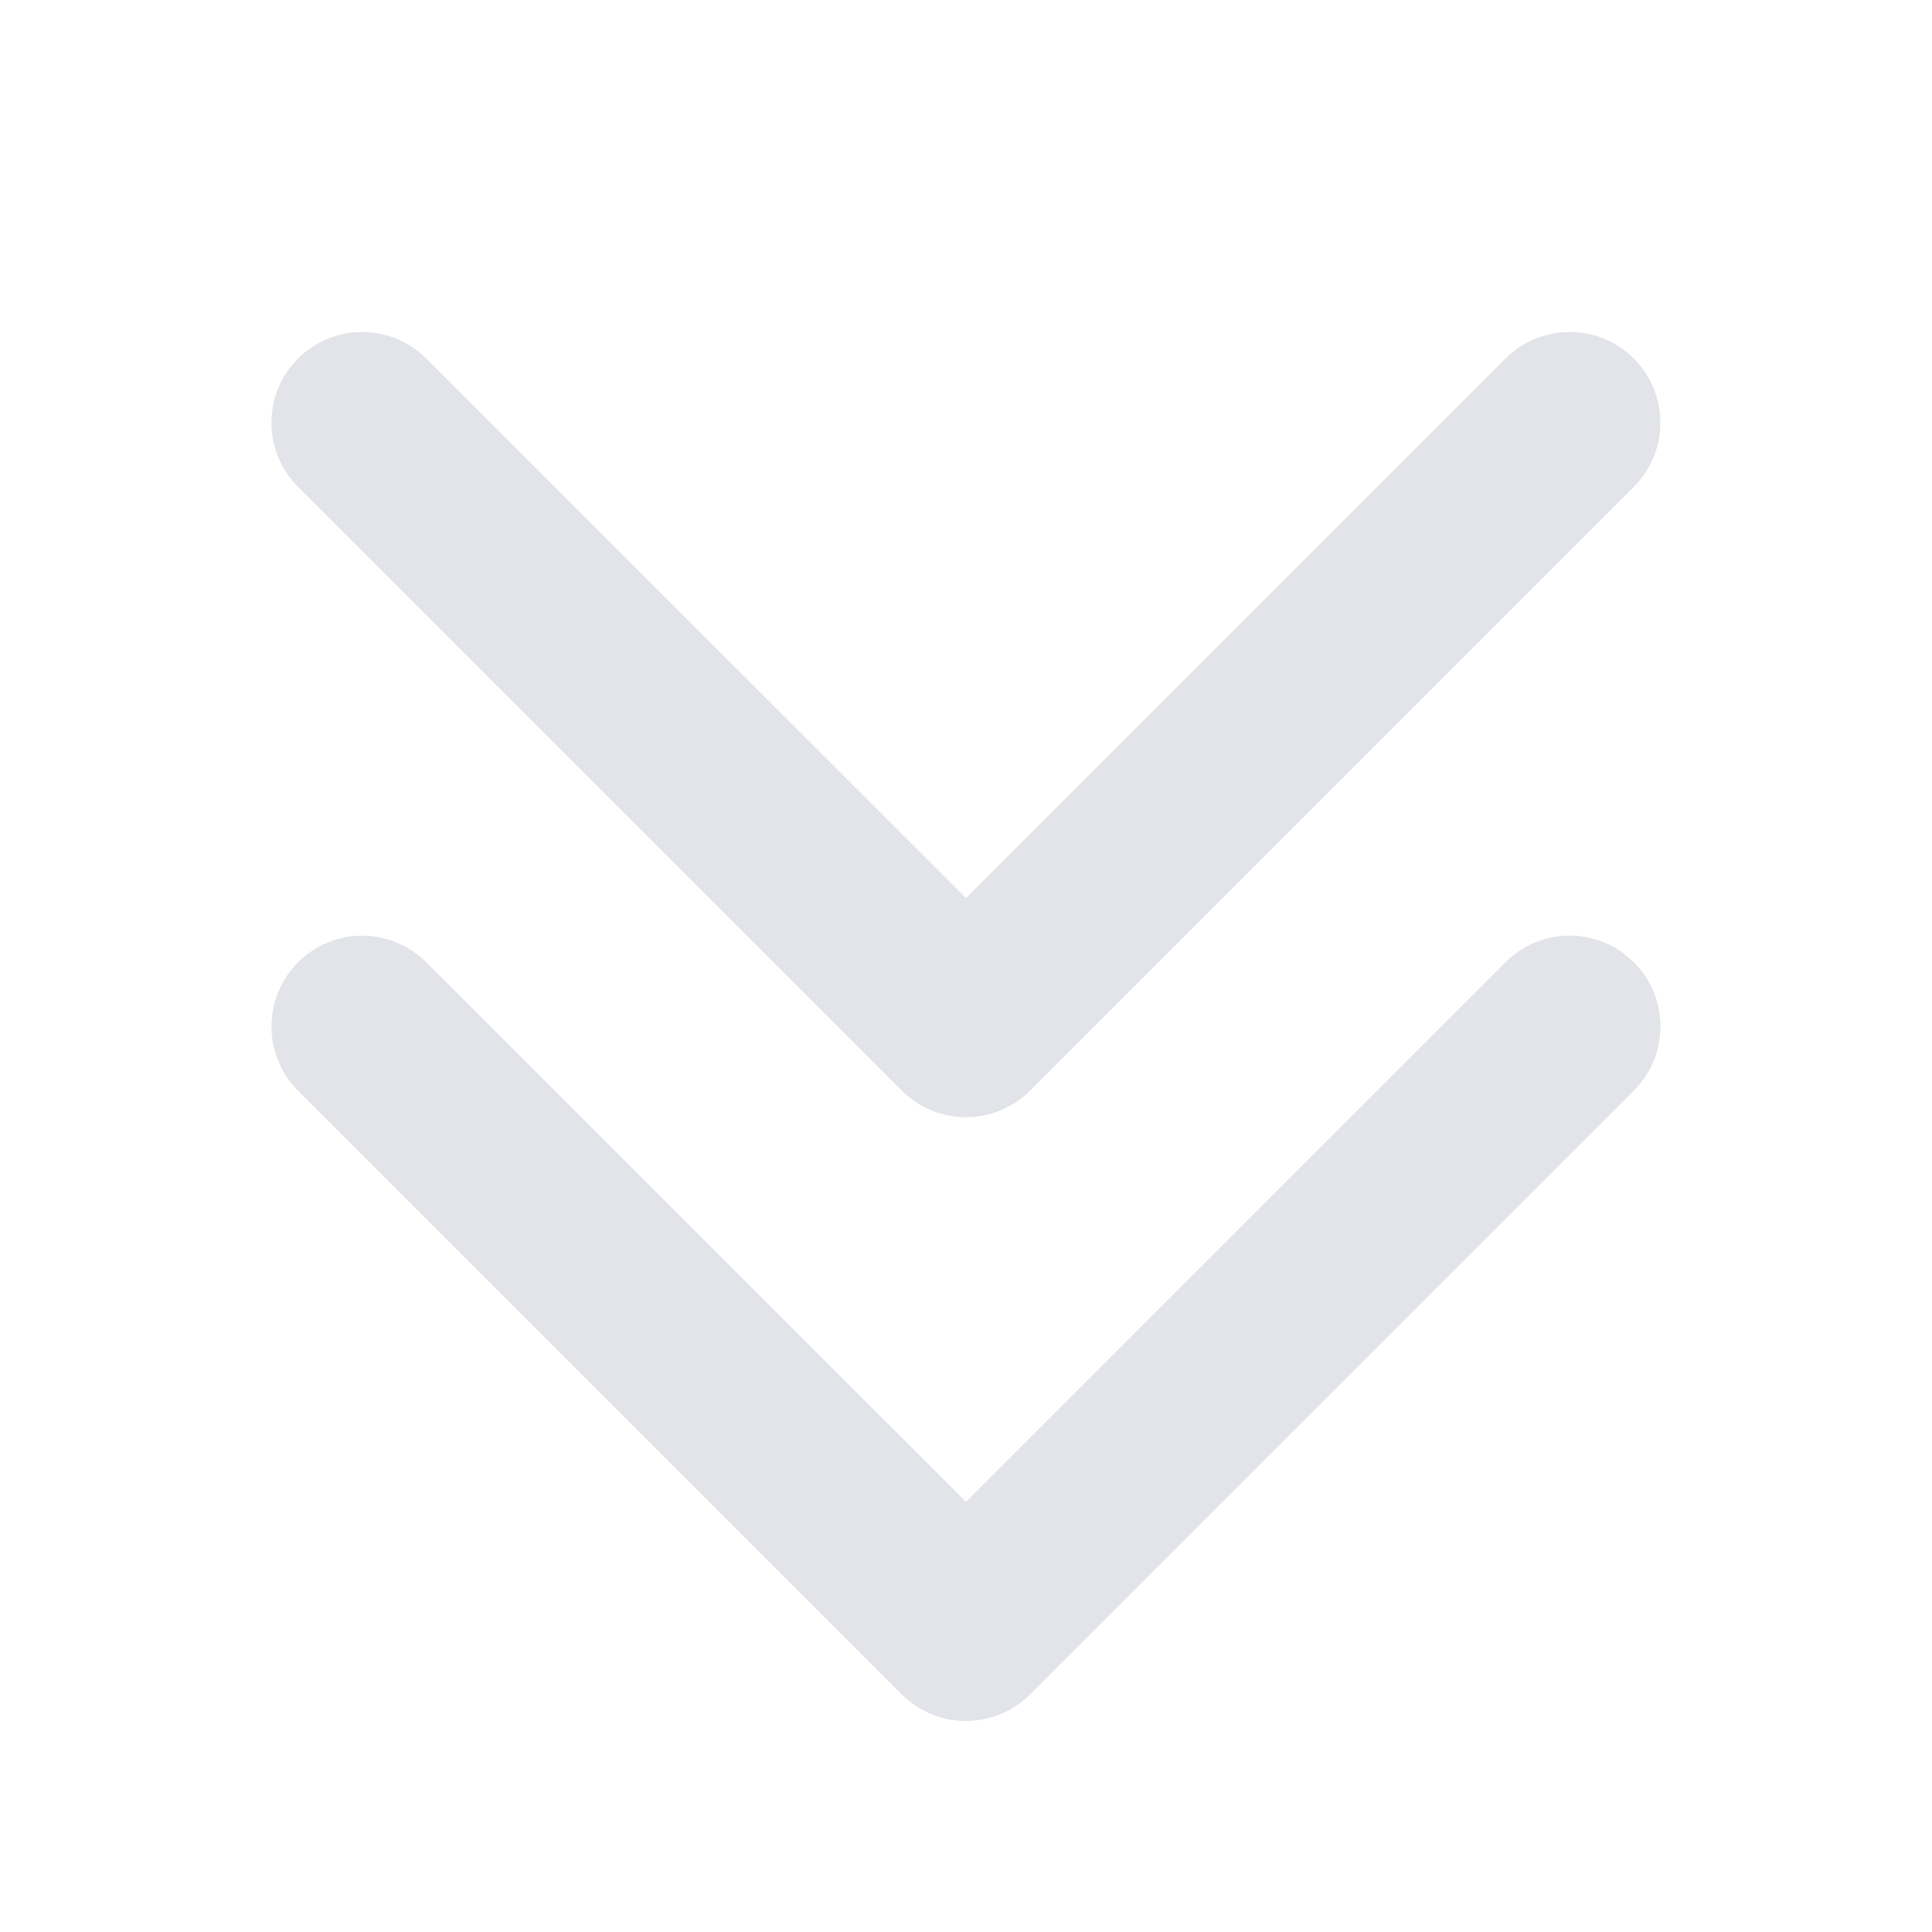
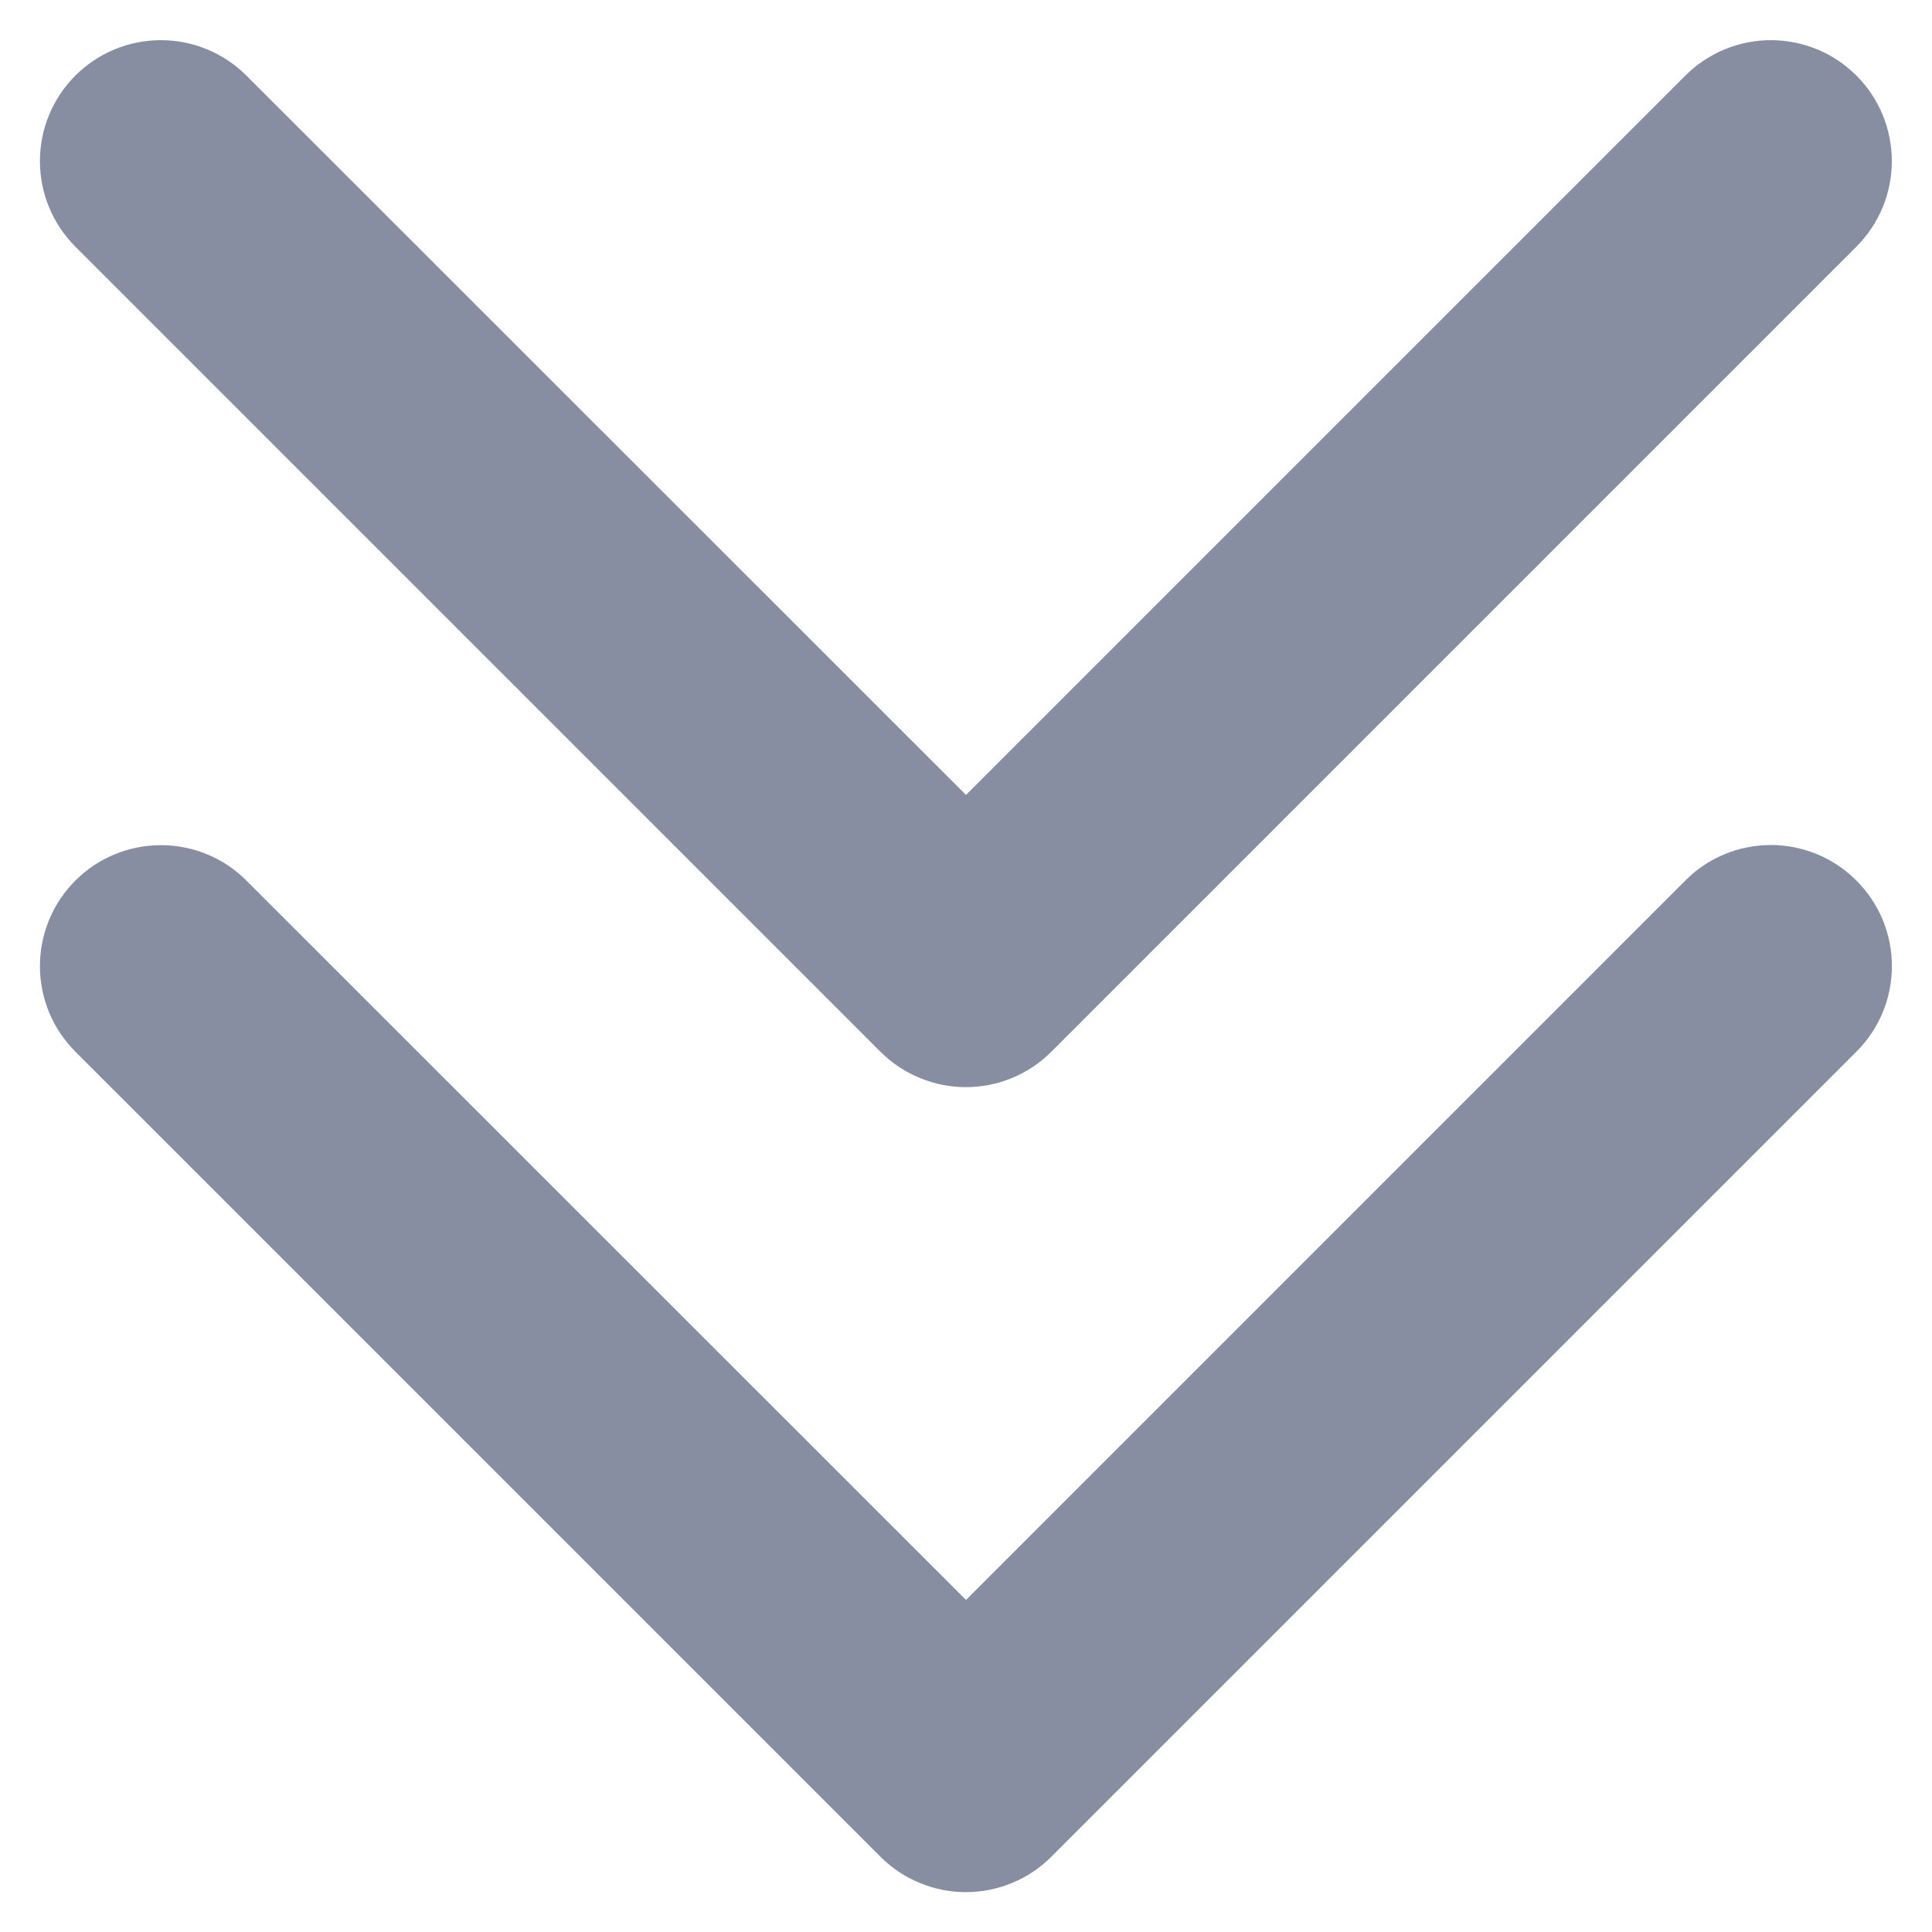
- <svg xmlns="http://www.w3.org/2000/svg" width="32" height="32" viewBox="0 0 32 32" fill="none">
-   <path d="M27.061 15.939C27.201 16.078 27.312 16.244 27.388 16.426C27.463 16.608 27.502 16.804 27.502 17.001C27.502 17.199 27.463 17.394 27.388 17.576C27.312 17.759 27.201 17.924 27.061 18.064L17.061 28.064C16.922 28.203 16.756 28.314 16.574 28.39C16.392 28.466 16.196 28.505 15.999 28.505C15.801 28.505 15.606 28.466 15.424 28.39C15.241 28.314 15.076 28.203 14.936 28.064L4.936 18.064C4.797 17.924 4.686 17.759 4.611 17.576C4.535 17.394 4.496 17.198 4.496 17.001C4.496 16.804 4.535 16.608 4.611 16.426C4.686 16.244 4.797 16.078 4.936 15.939C5.076 15.799 5.241 15.688 5.424 15.613C5.606 15.537 5.801 15.498 5.999 15.498C6.196 15.498 6.391 15.537 6.574 15.613C6.756 15.688 6.922 15.799 7.061 15.939L16 24.875L24.939 15.935C25.078 15.796 25.244 15.685 25.426 15.61C25.608 15.535 25.804 15.496 26.001 15.497C26.198 15.497 26.393 15.536 26.575 15.612C26.757 15.688 26.922 15.799 27.061 15.939ZM14.936 18.064C15.076 18.203 15.241 18.314 15.424 18.39C15.606 18.466 15.801 18.505 15.999 18.505C16.196 18.505 16.392 18.466 16.574 18.39C16.756 18.314 16.922 18.203 17.061 18.064L27.061 8.064C27.201 7.924 27.311 7.758 27.387 7.576C27.462 7.394 27.501 7.198 27.501 7.001C27.501 6.804 27.462 6.608 27.387 6.426C27.311 6.244 27.201 6.078 27.061 5.939C26.922 5.799 26.756 5.688 26.574 5.613C26.392 5.537 26.196 5.499 25.999 5.499C25.801 5.499 25.606 5.537 25.424 5.613C25.241 5.688 25.076 5.799 24.936 5.939L16 14.875L7.061 5.939C6.779 5.657 6.397 5.499 5.999 5.499C5.6 5.499 5.218 5.657 4.936 5.939C4.654 6.22 4.496 6.603 4.496 7.001C4.496 7.4 4.654 7.782 4.936 8.064L14.936 18.064Z" fill="#E2E4E9" />
+ <svg xmlns="http://www.w3.org/2000/svg" width="24" height="24" viewBox="0 0 24 24" fill="none">
+   <path d="M23.061 10.939C23.201 11.078 23.312 11.244 23.388 11.426C23.463 11.608 23.502 11.804 23.502 12.001C23.502 12.199 23.463 12.394 23.388 12.576C23.312 12.759 23.201 12.924 23.061 13.064L13.061 23.064C12.922 23.204 12.756 23.315 12.574 23.39C12.392 23.466 12.196 23.505 11.999 23.505C11.801 23.505 11.606 23.466 11.424 23.39C11.241 23.315 11.076 23.204 10.936 23.064L0.936 13.064C0.797 12.924 0.686 12.759 0.61 12.576C0.535 12.394 0.496 12.199 0.496 12.001C0.496 11.804 0.535 11.608 0.61 11.426C0.686 11.244 0.797 11.078 0.936 10.939C1.076 10.799 1.241 10.688 1.424 10.613C1.606 10.537 1.801 10.499 1.999 10.499C2.196 10.499 2.391 10.537 2.574 10.613C2.756 10.688 2.922 10.799 3.061 10.939L12 19.875L20.939 10.935C21.078 10.796 21.244 10.685 21.426 10.61C21.608 10.535 21.804 10.497 22.001 10.497C22.198 10.497 22.393 10.537 22.575 10.612C22.757 10.688 22.922 10.799 23.061 10.939ZM10.936 13.064C11.076 13.204 11.241 13.315 11.424 13.39C11.606 13.466 11.801 13.505 11.999 13.505C12.196 13.505 12.392 13.466 12.574 13.39C12.756 13.315 12.922 13.204 13.061 13.064L23.061 3.064C23.201 2.924 23.311 2.759 23.387 2.576C23.462 2.394 23.501 2.199 23.501 2.001C23.501 1.804 23.462 1.609 23.387 1.426C23.311 1.244 23.201 1.078 23.061 0.939C22.922 0.799 22.756 0.689 22.574 0.613C22.391 0.538 22.196 0.499 21.999 0.499C21.801 0.499 21.606 0.538 21.424 0.613C21.241 0.689 21.076 0.799 20.936 0.939L12 9.875L3.061 0.939C2.779 0.657 2.397 0.499 1.999 0.499C1.6 0.499 1.218 0.657 0.936 0.939C0.654 1.221 0.496 1.603 0.496 2.001C0.496 2.4 0.654 2.782 0.936 3.064L10.936 13.064Z" fill="#878EA1" />
</svg>
